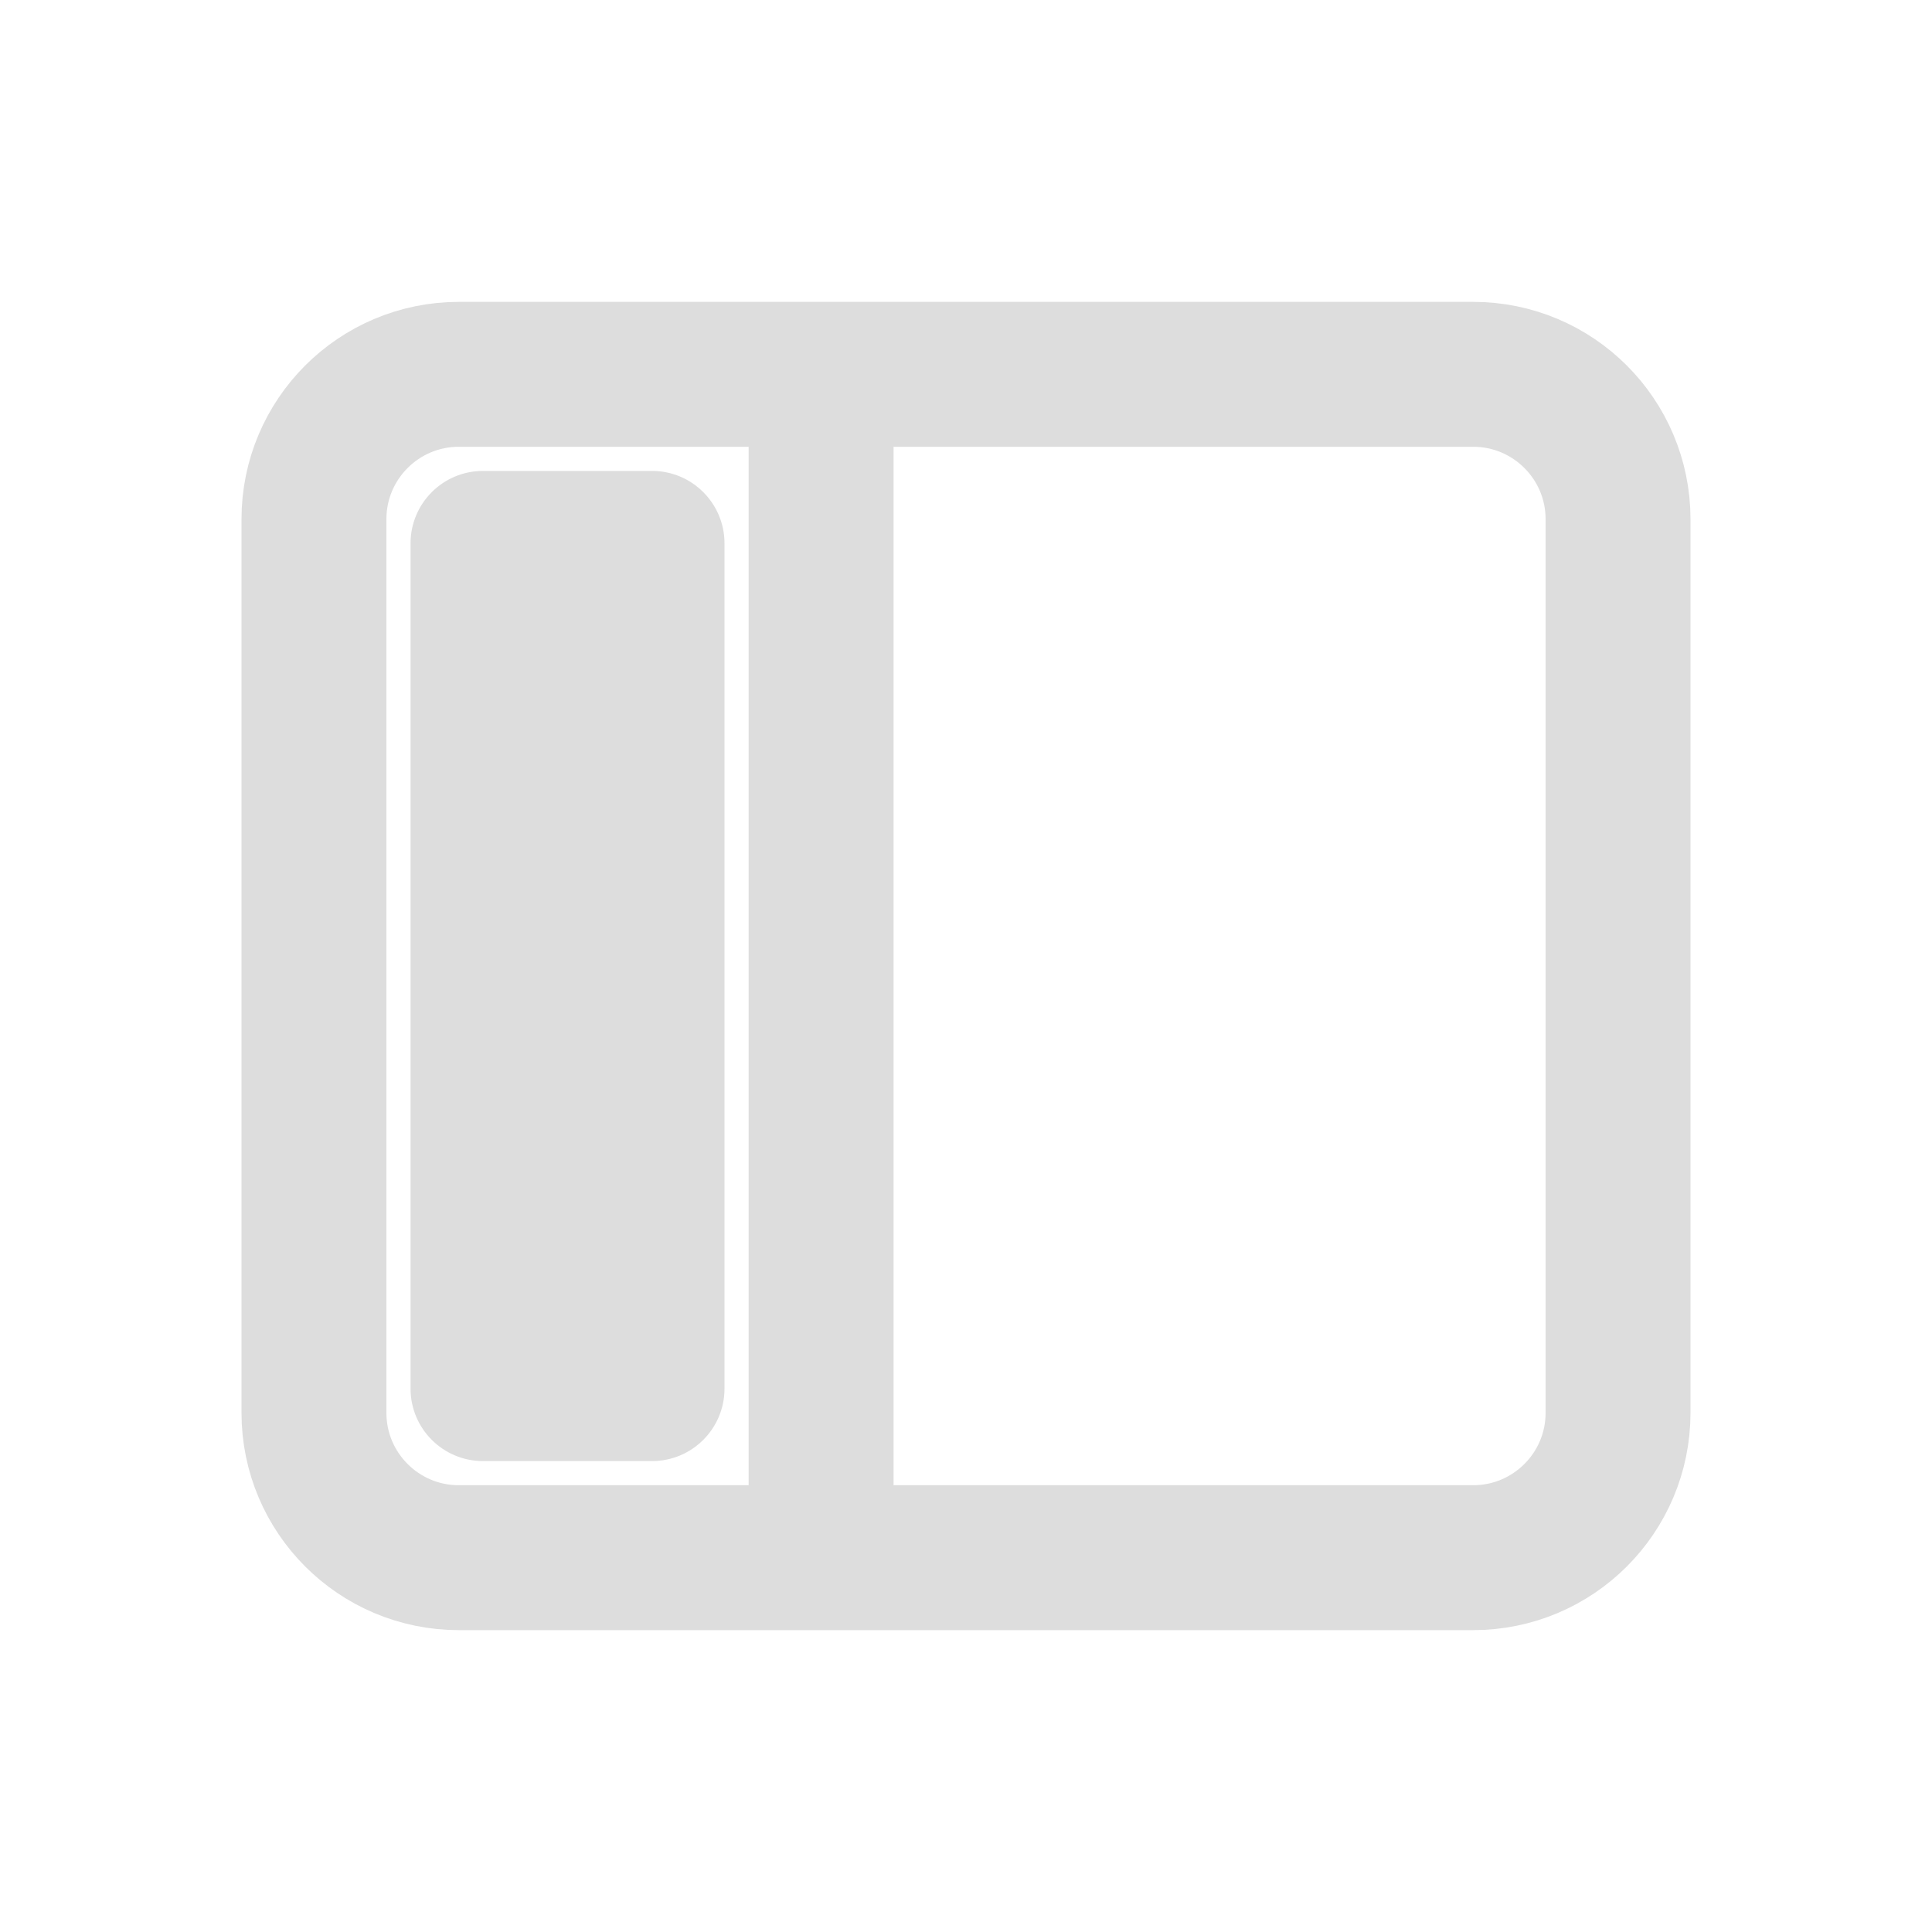
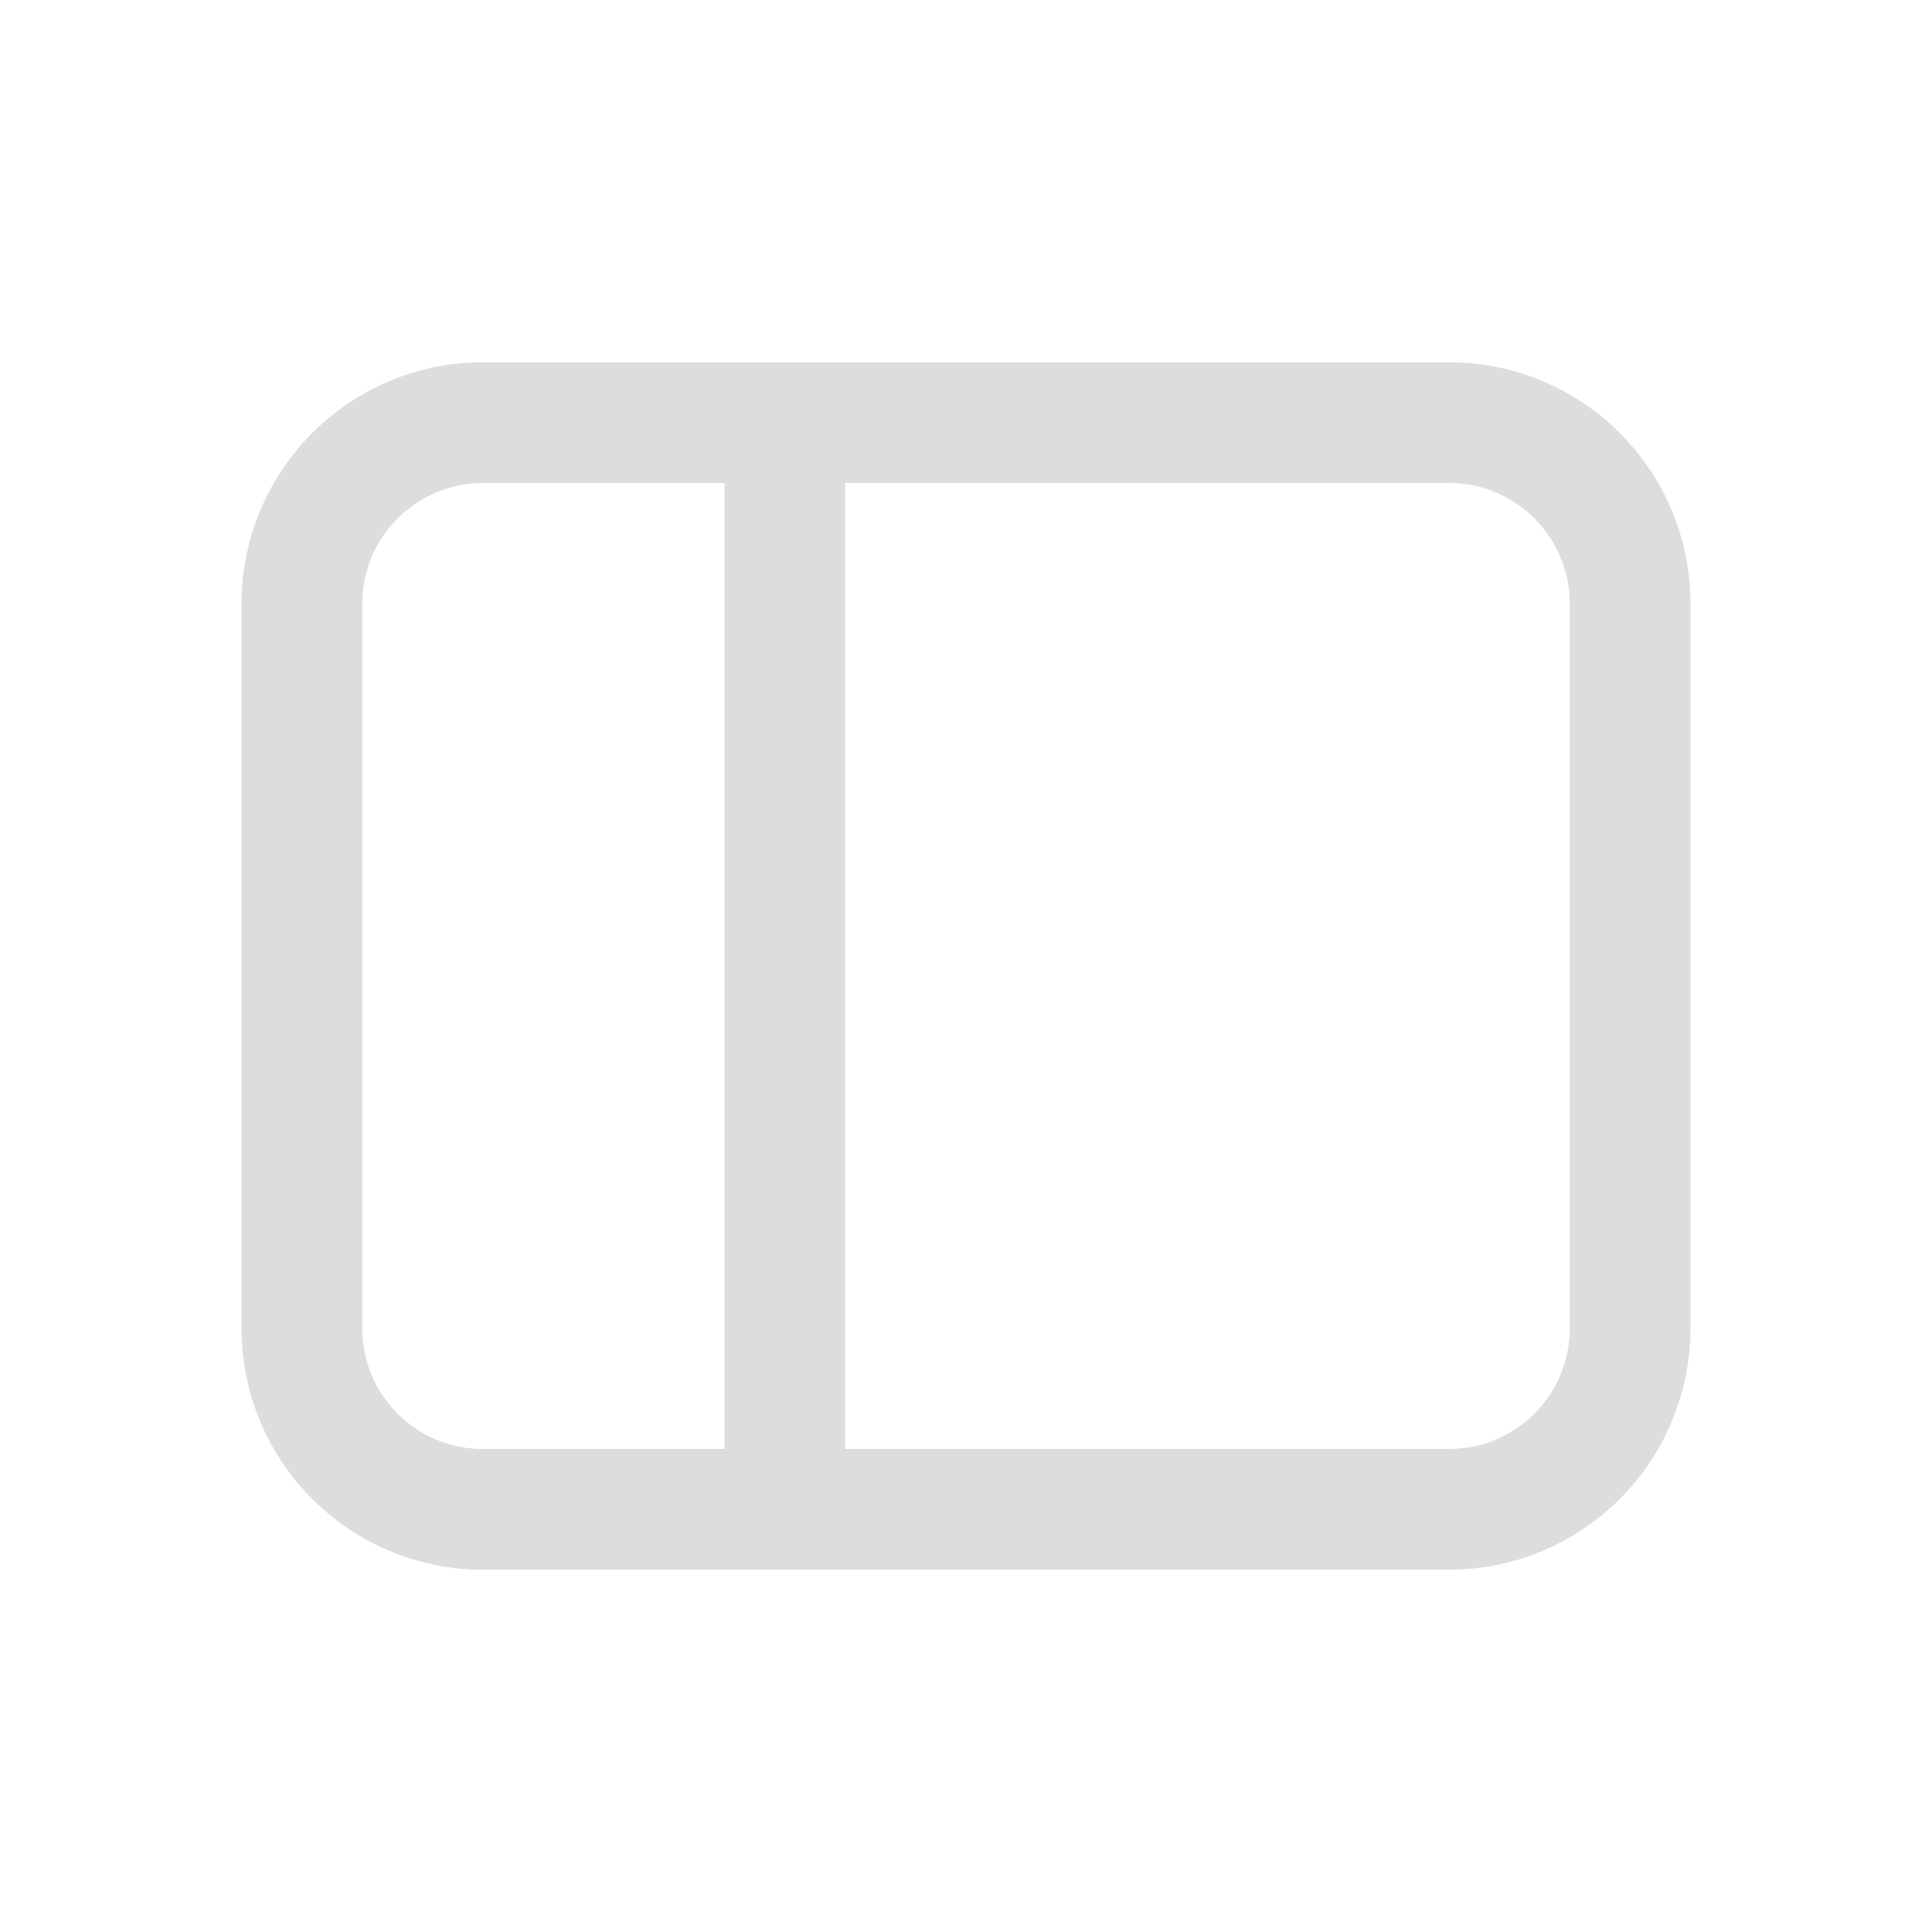
<svg xmlns="http://www.w3.org/2000/svg" width="16" height="16" viewBox="0 0 16 16">
-   <g fill="none" fill-rule="evenodd" stroke="#DDD" stroke-width="1.2">
-     <rect x="2.6" y="3.1" width="10.8" height="9.8" rx="1.2" />
-     <line x1="6.8" y1="3.1" x2="6.8" y2="12.9" />
-     <rect x="3.4" y="3.9" width="2.6" height="8.2" rx="0.6" fill="#DDD" stroke="none" />
+   <g fill="none" stroke="#DDD" stroke-width="1">
+     <rect x="2.5" y="3.5" width="11" height="9" rx="1.5" />
+     <line x1="6.5" y1="3.5" x2="6.5" y2="12.5" />
  </g>
</svg>
